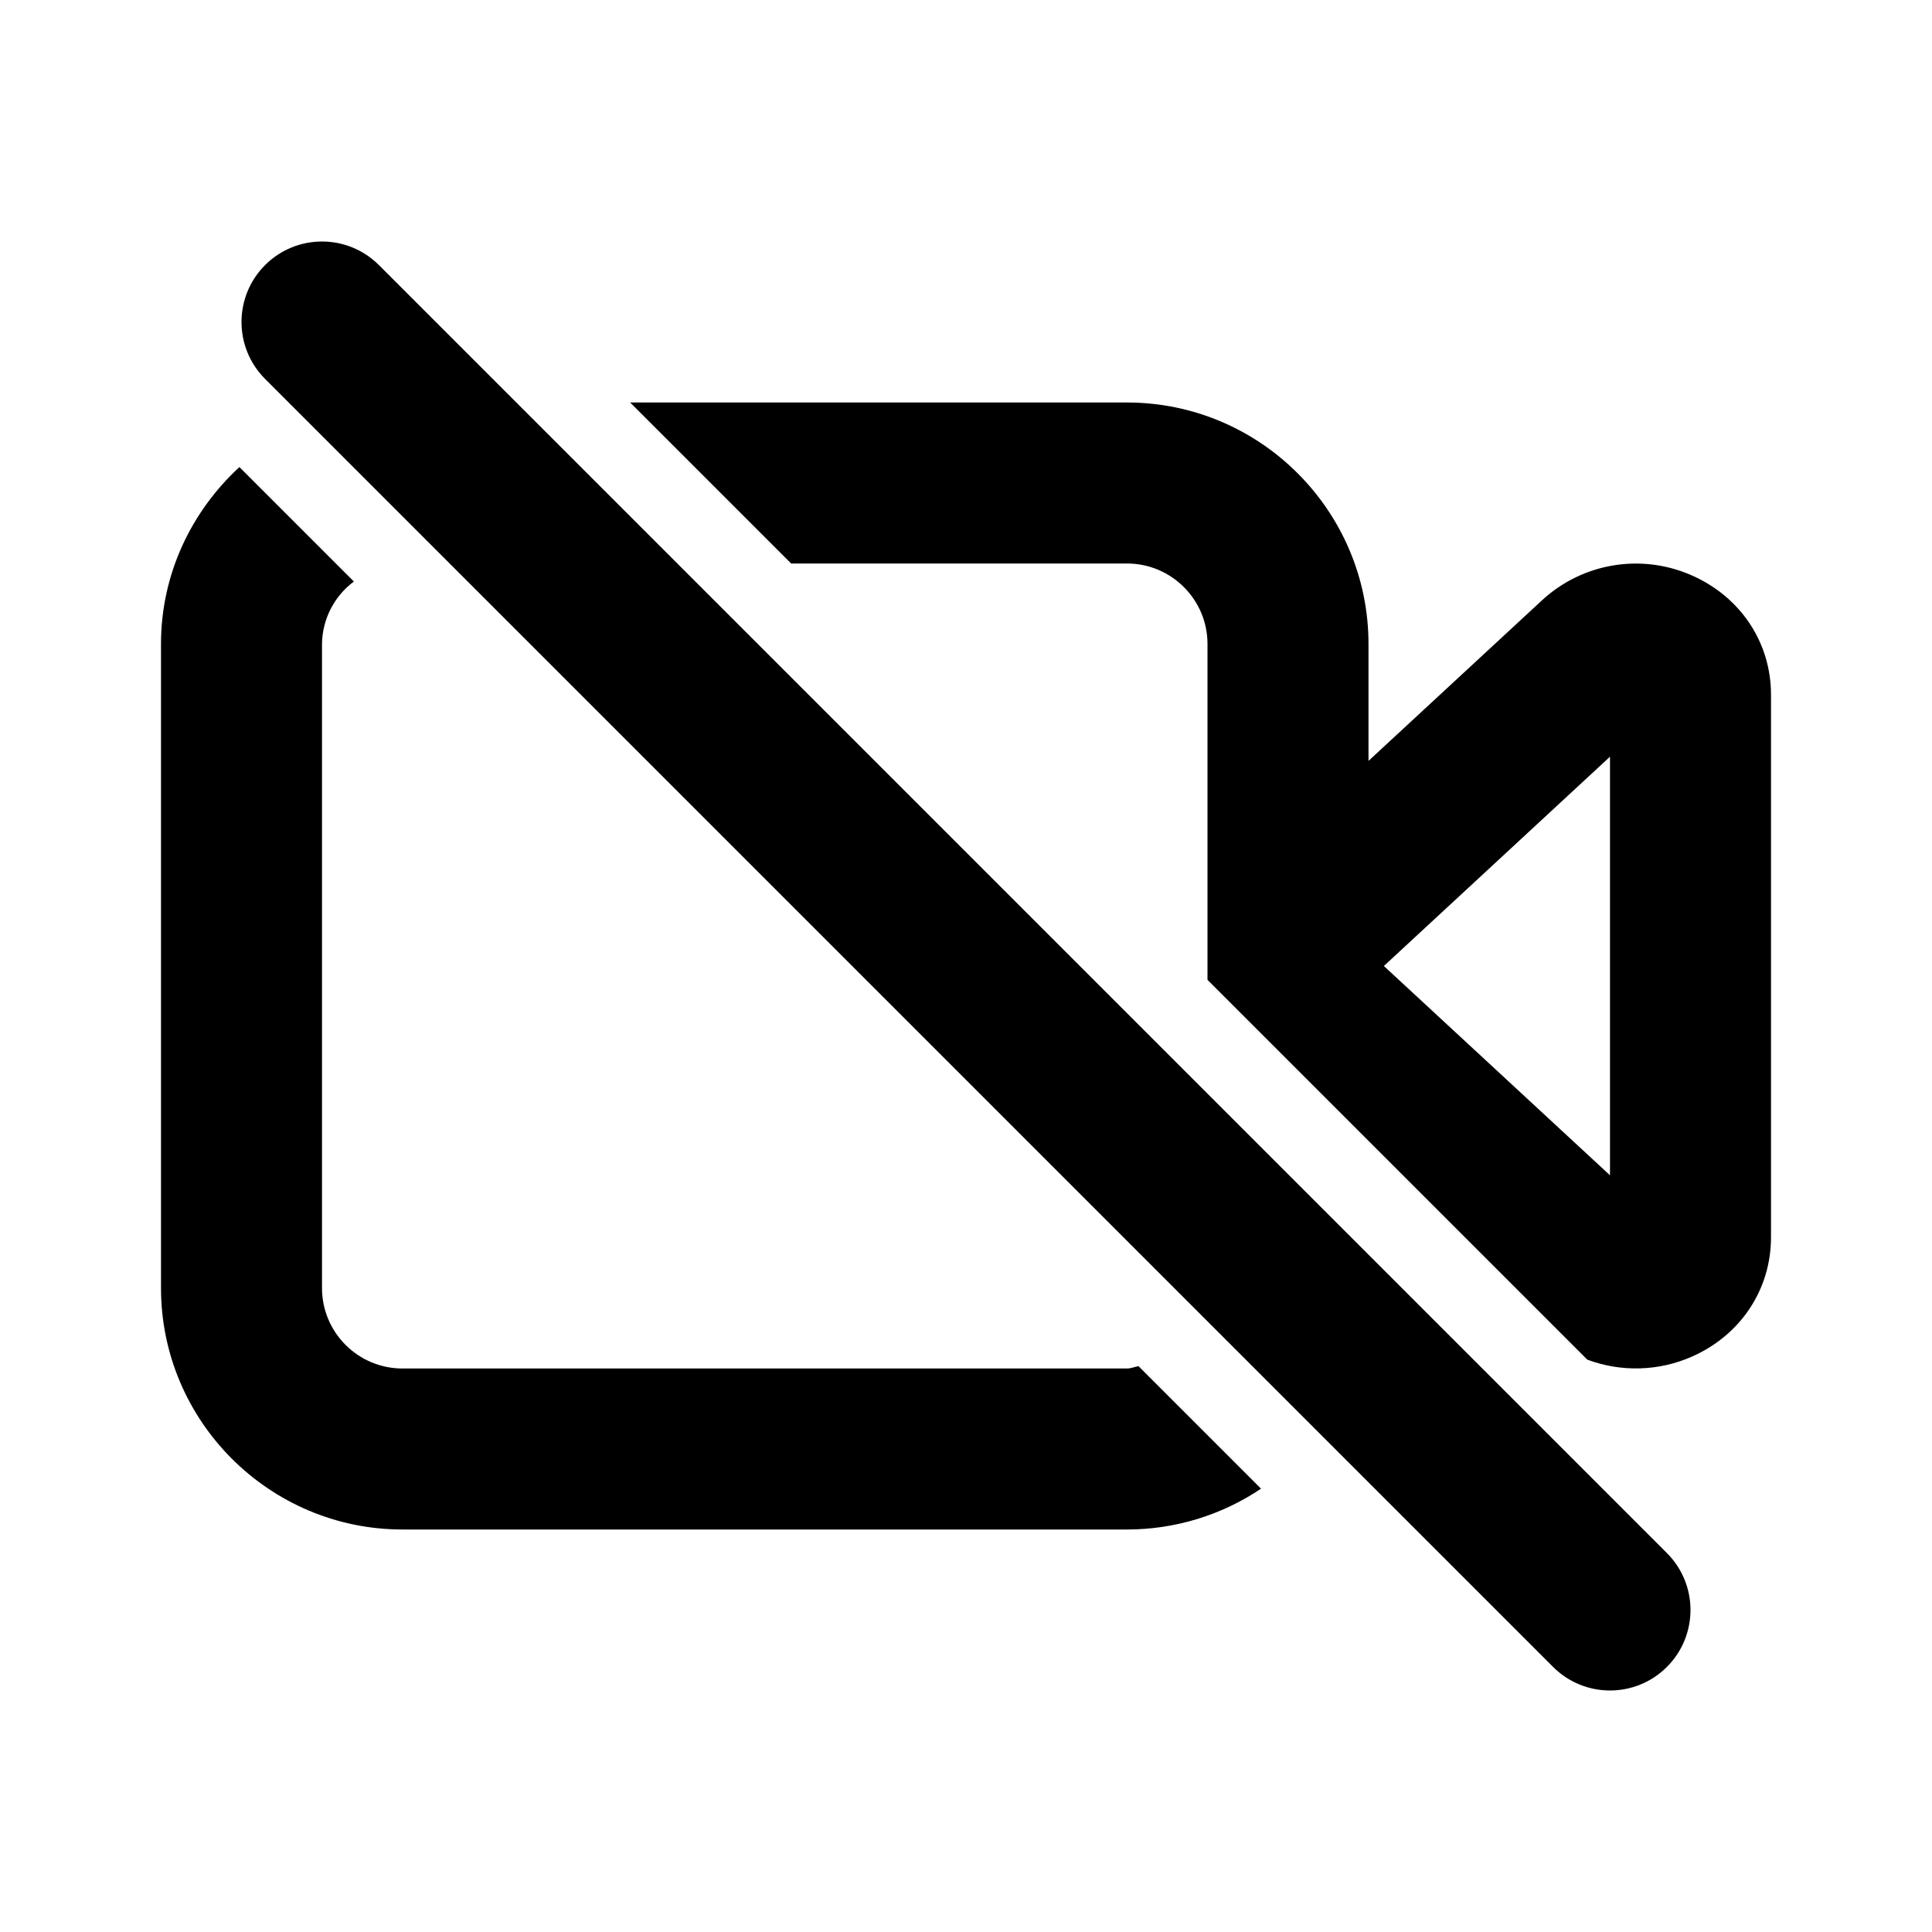
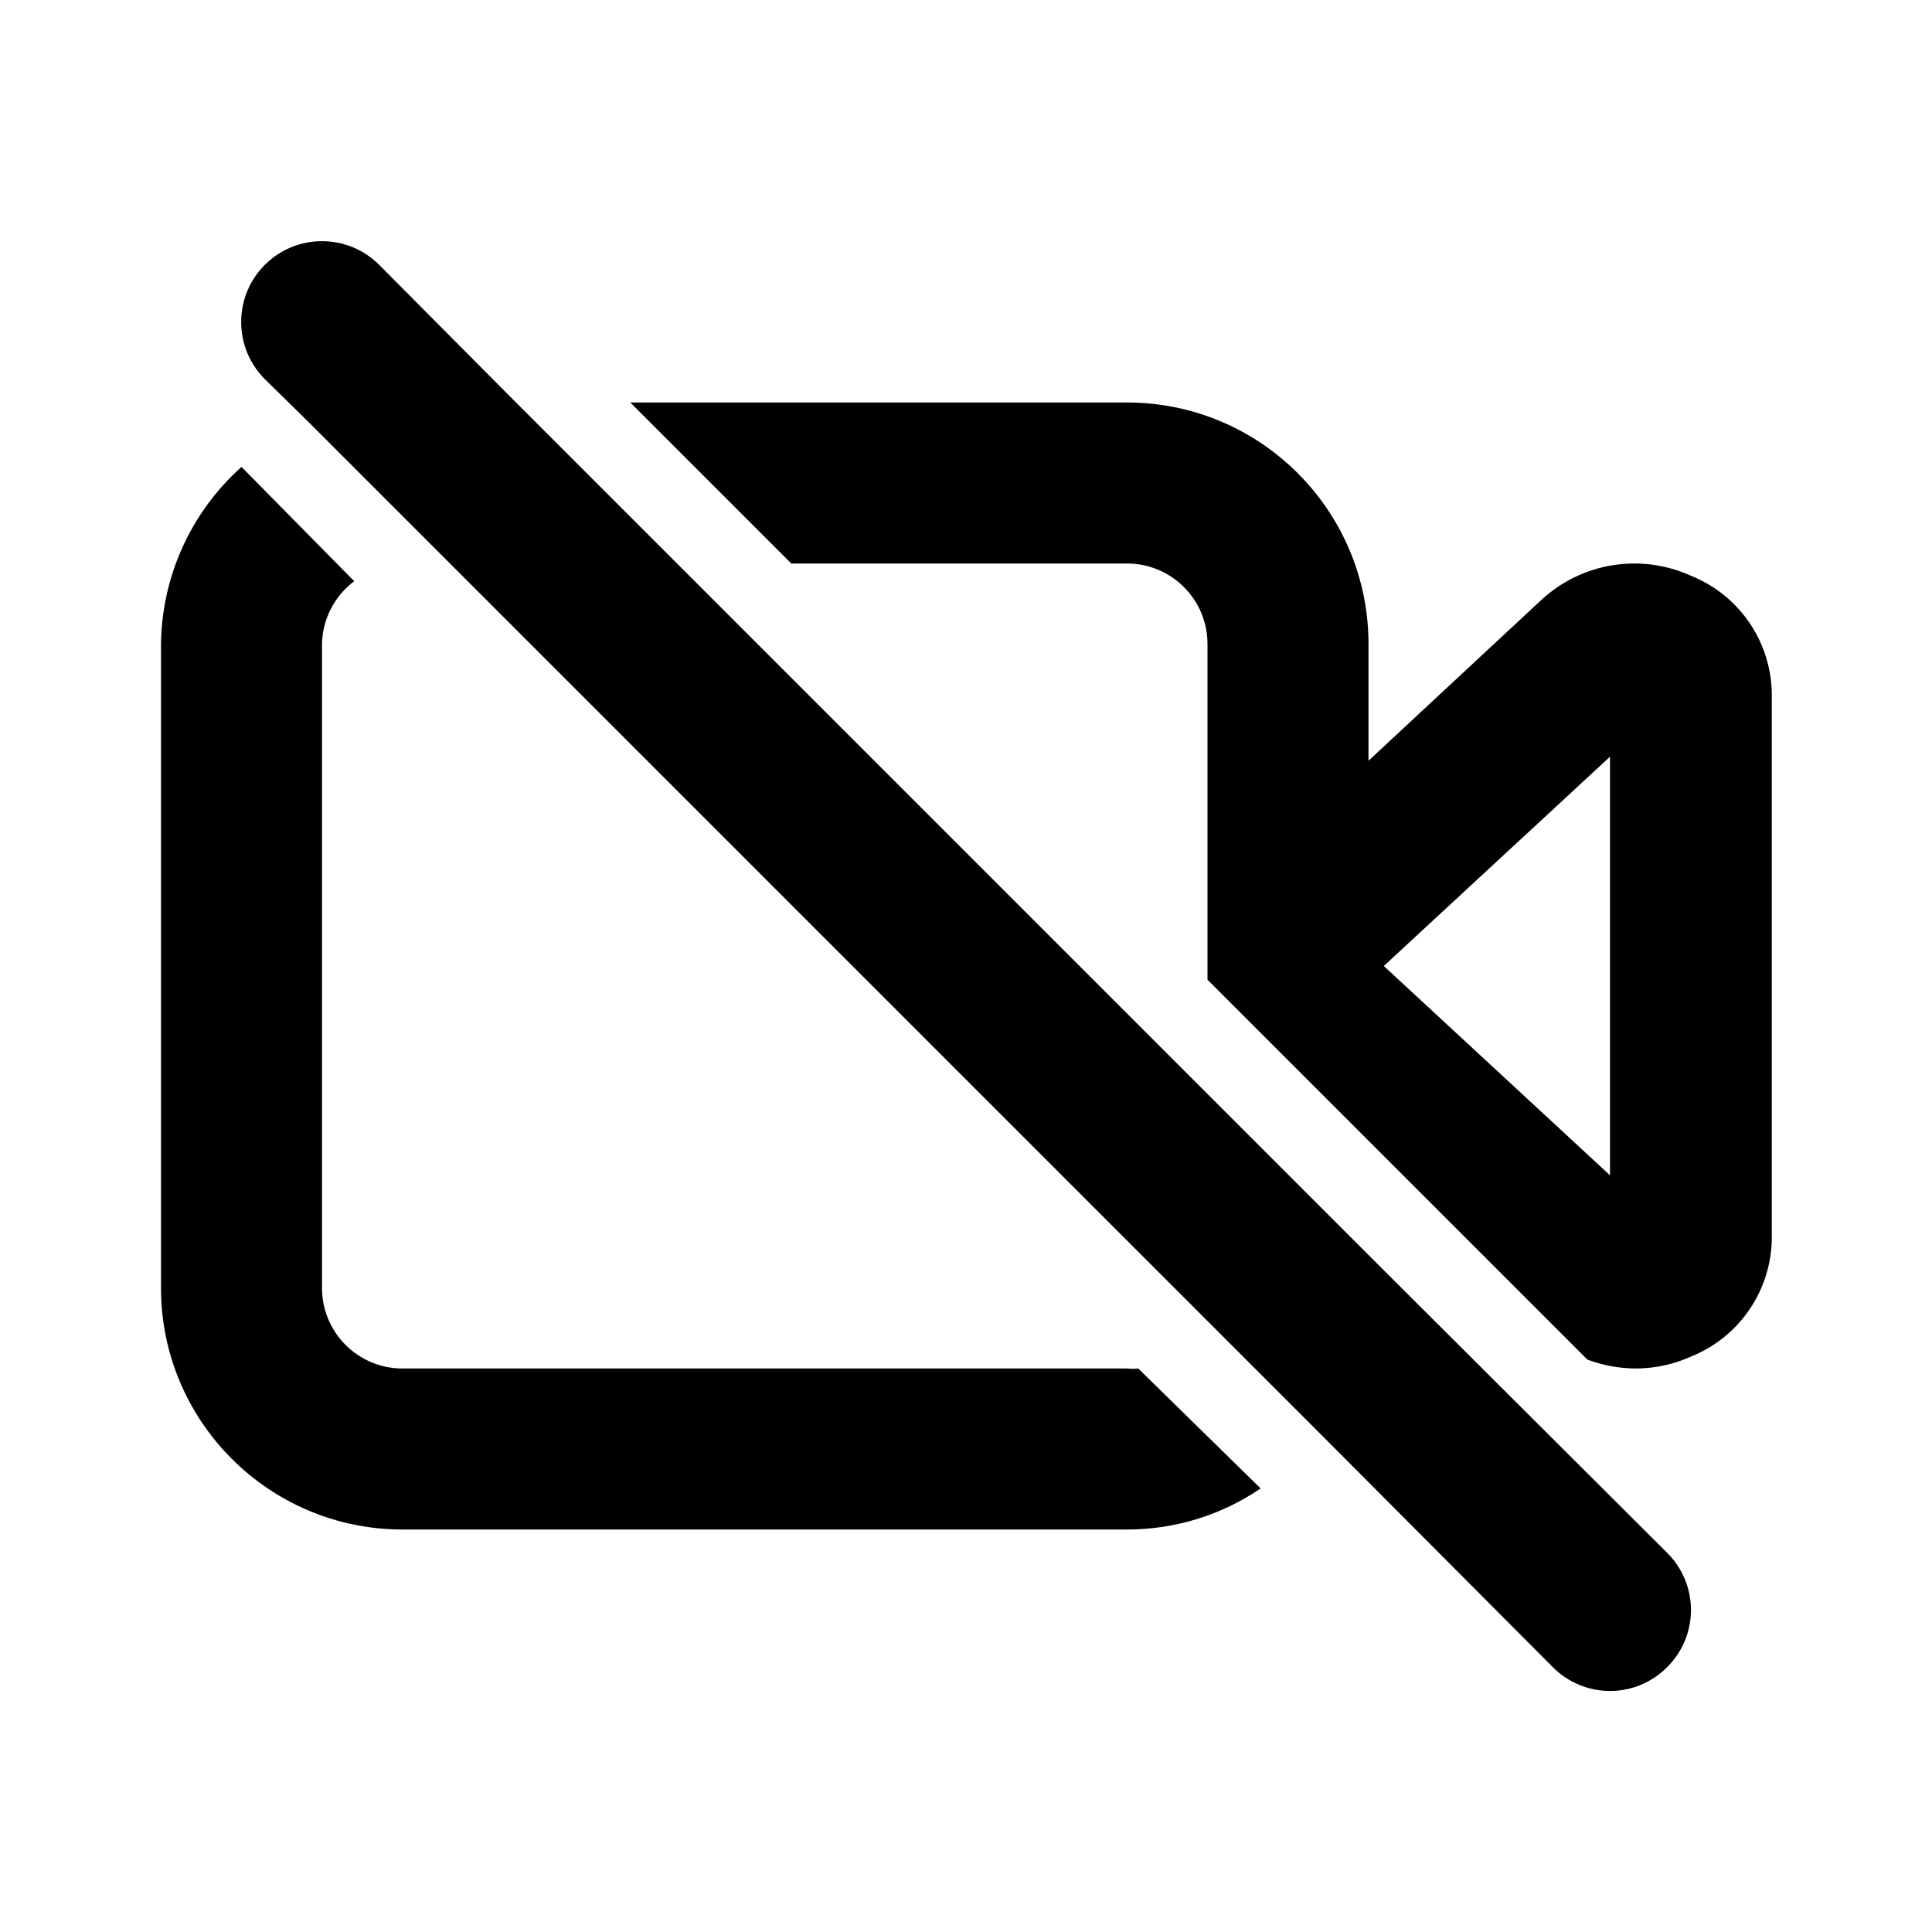
- <svg xmlns="http://www.w3.org/2000/svg" xmlns:xlink="http://www.w3.org/1999/xlink" width="24" height="24">
-   <defs>
-     <path d="M20 14.6L17.191 12 20 9.4v5.2zm1.012-7.454c.609.266.988.835.988 1.484v6.74c0 .65-.379 1.219-.988 1.485a1.724 1.724 0 0 1-1.294.035L15 12.172V8c0-.551-.448-1-1-1H9.828l-2-2H14c1.654 0 3 1.346 3 3v1.452l2.161-2a1.717 1.717 0 0 1 1.851-.306zM17 15.586l3.707 3.707a.999.999 0 1 1-1.414 1.414L16.386 17.8l-1.455-1.455L5.586 7l-1.76-1.76-.533-.533a.999.999 0 1 1 1.414-1.414L6.414 5l2 2L15 13.586l2 2zM14 17c.051 0 .094-.021.143-.029l1.522 1.522A2.985 2.985 0 0 1 14 19H5c-1.654 0-3-1.346-3-3V8c0-.871.379-1.649.974-2.198l1.422 1.422A.982.982 0 0 0 4 8v8a1 1 0 0 0 1 1h9z" id="a" />
-   </defs>
-   <g fill-rule="evenodd">
-     <mask id="b">
-       <use xlink:href="#a" />
-     </mask>
-     <use xlink:href="#a" />
-     <g mask="url(#b)">
-       <rect width="24" height="24" />
+ <svg xmlns="http://www.w3.org/2000/svg" viewBox="0 0 24 24">
+   <g data-name="Layer 2">
+     <g data-name="video-off">
+       <path d="M17 15.59l-2-2L8.41 7l-2-2-1.7-1.71a1 1 0 0 0-1.42 1.42l.54.53L5.59 7l9.34 9.34 1.46 1.46 2.9 2.91a1 1 0 0 0 1.42 0 1 1 0 0 0 0-1.42z" />
+       <path d="M14 17H5a1 1 0 0 1-1-1V8a1 1 0 0 1 .4-.78L3 5.8A3 3 0 0 0 2 8v8a3 3 0 0 0 3 3h9a2.94 2.94 0 0 0 1.66-.51L14.14 17a.7.7 0 0 1-.14 0z" />
+       <path d="M21 7.15a1.7 1.7 0 0 0-1.85.3l-2.15 2V8a3 3 0 0 0-3-3H7.83l2 2H14a1 1 0 0 1 1 1v4.17l4.72 4.72a1.73 1.73 0 0 0 .6.11 1.68 1.68 0 0 0 .69-.15 1.6 1.6 0 0 0 1-1.48V8.63A1.6 1.6 0 0 0 21 7.15zm-1 7.45L17.19 12 20 9.4z" />
    </g>
  </g>
</svg>
